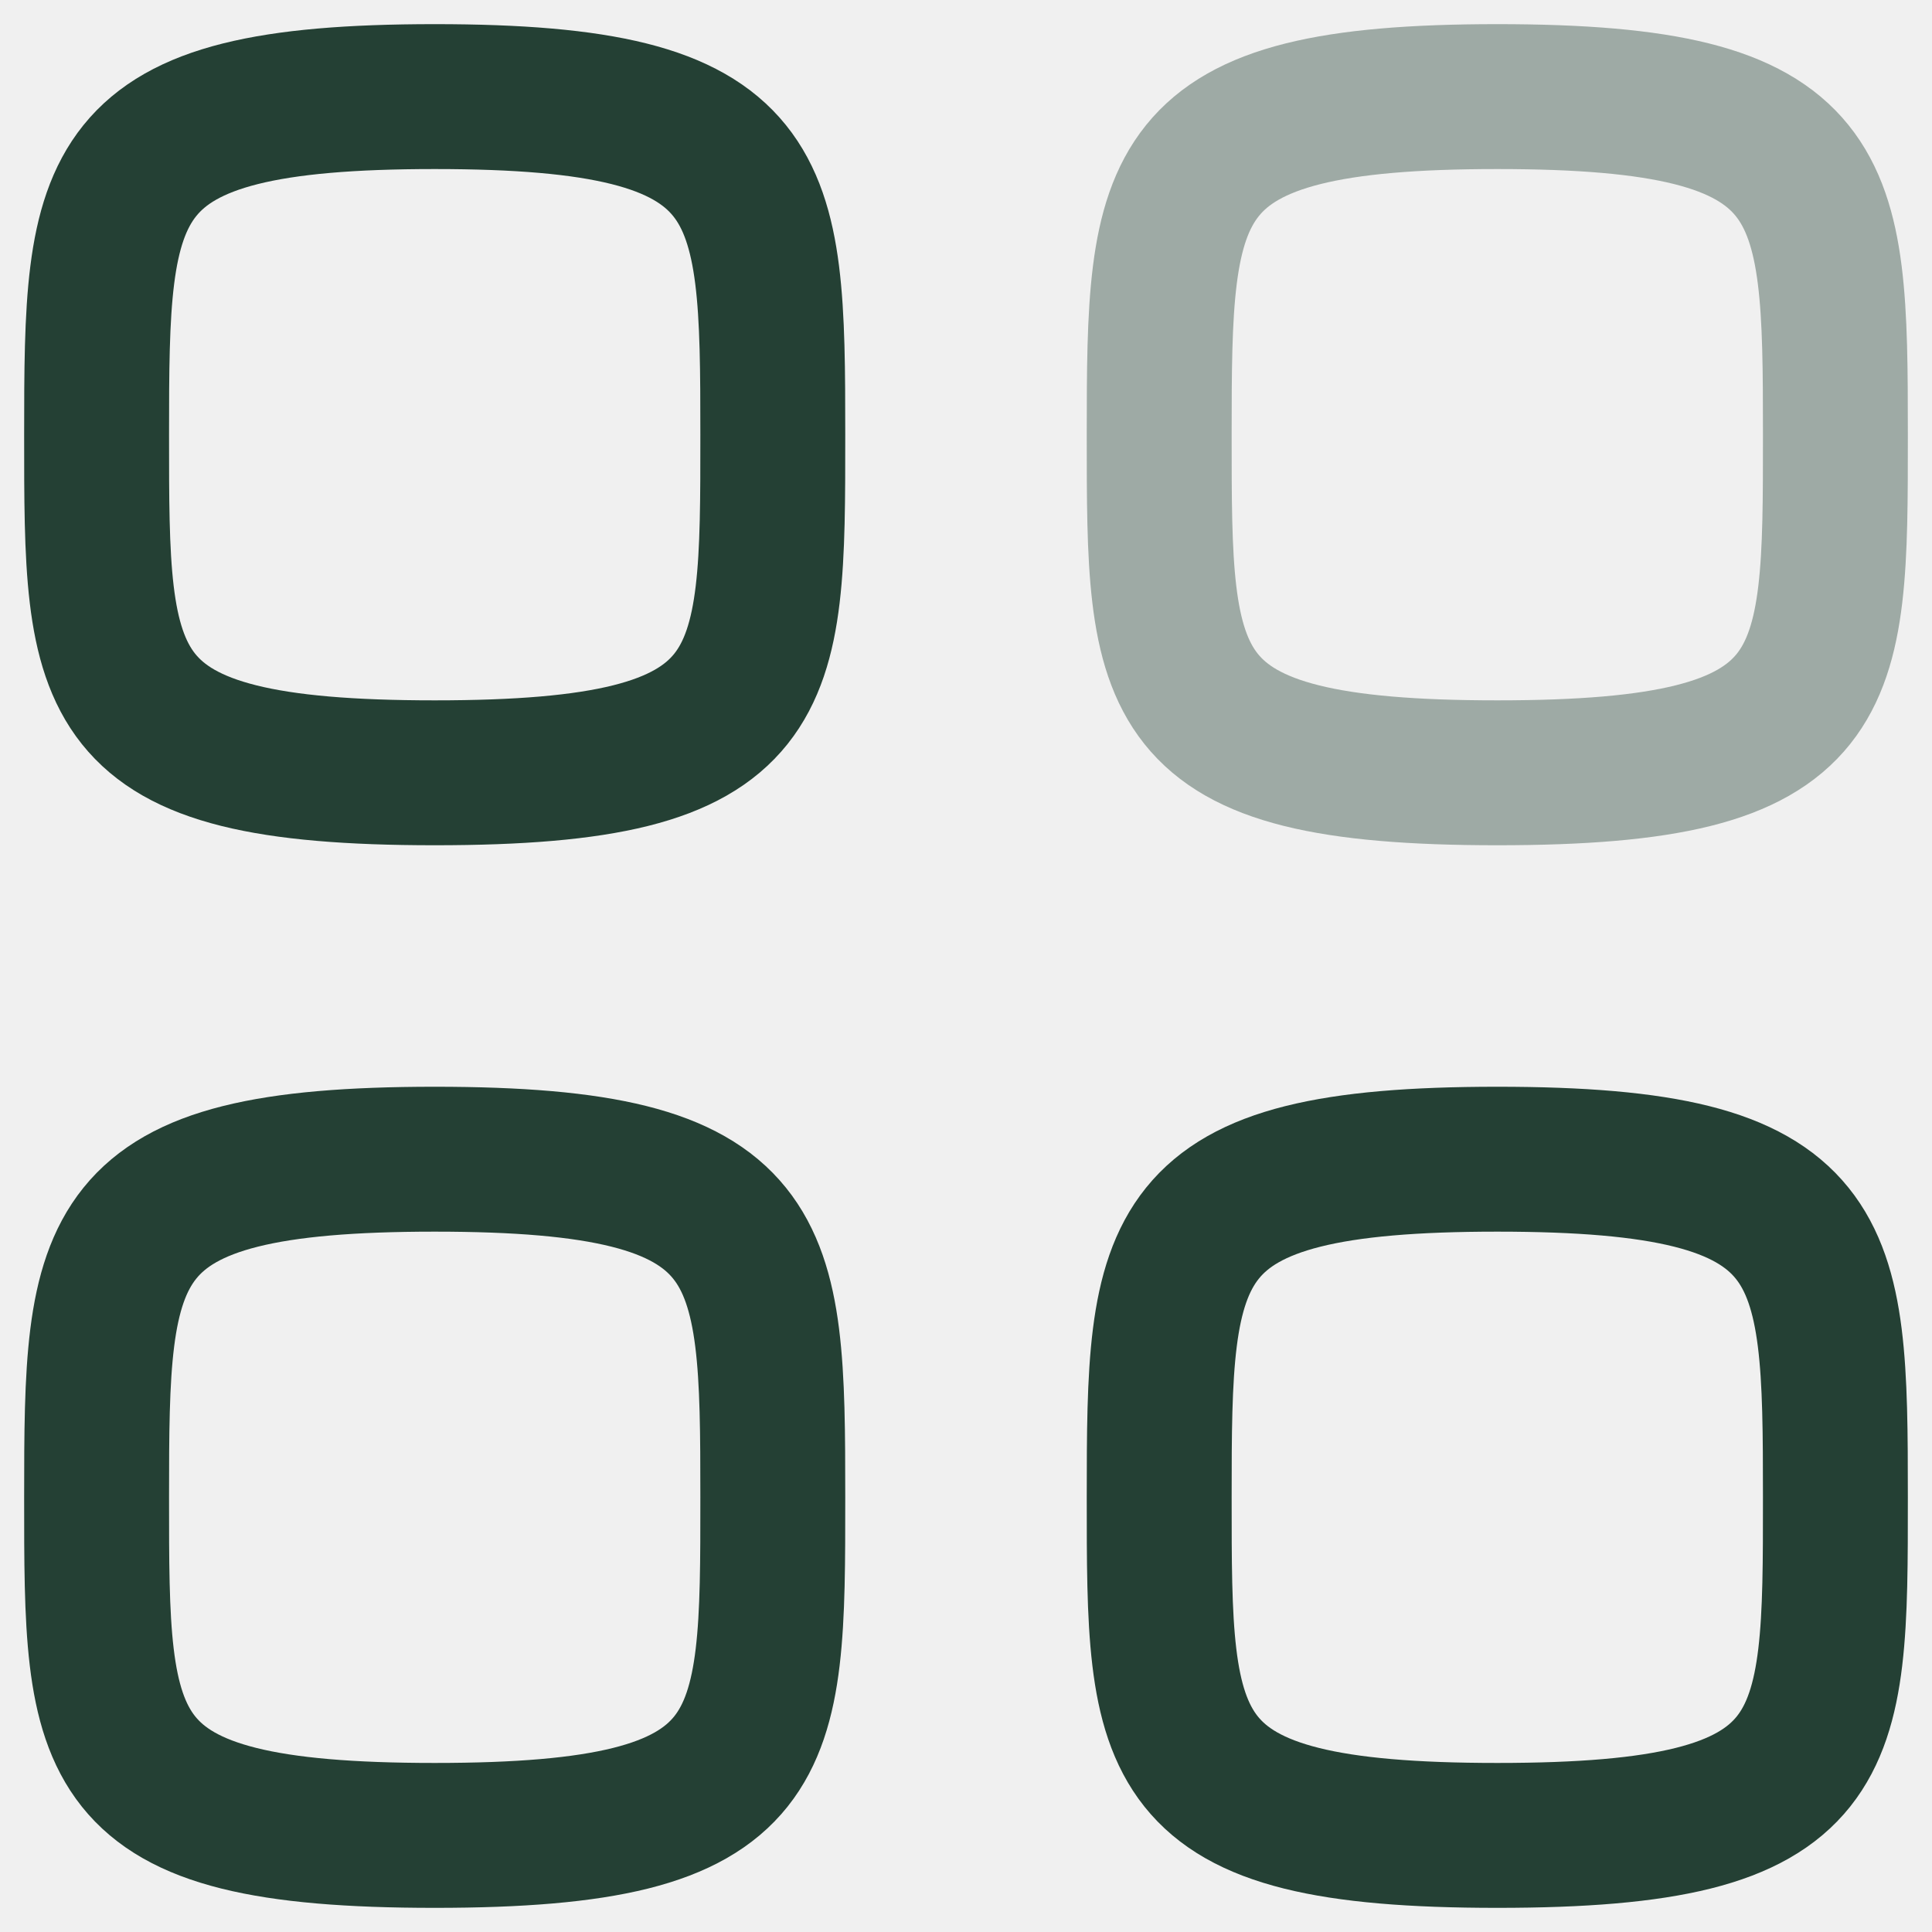
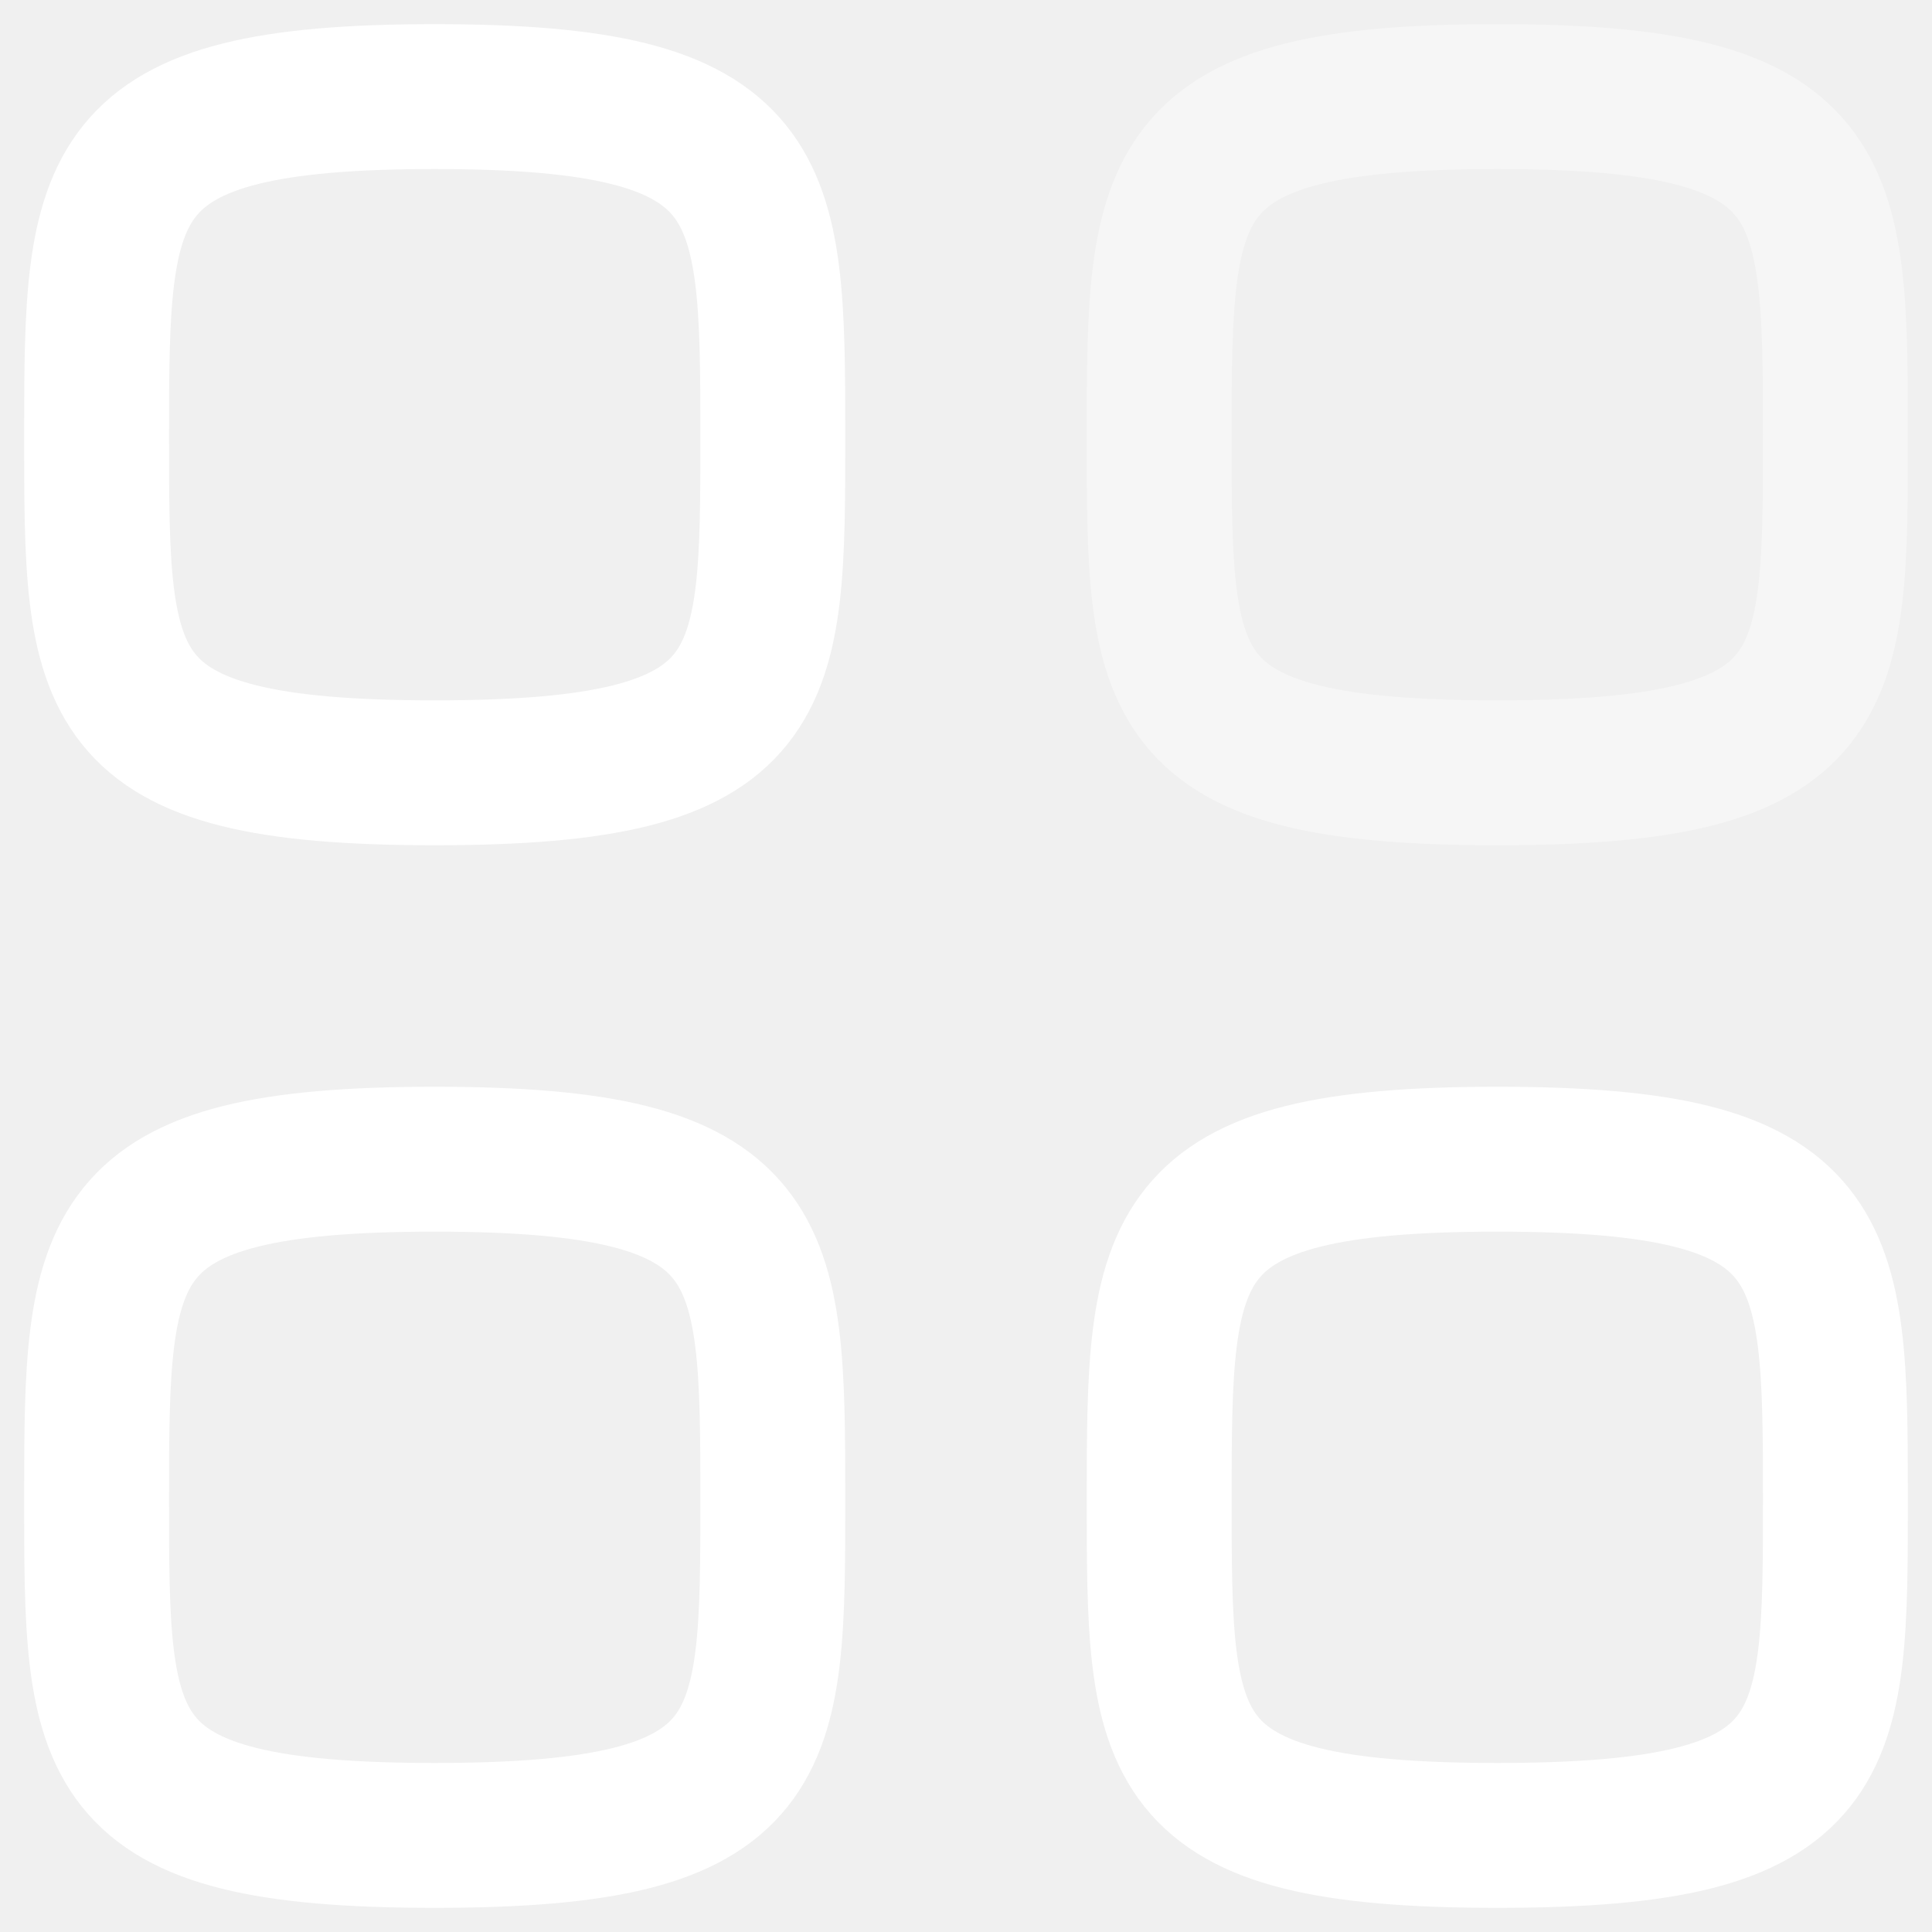
<svg xmlns="http://www.w3.org/2000/svg" width="20" height="20" viewBox="0 0 20 20" fill="none">
-   <path fill-rule="evenodd" clip-rule="evenodd" d="M1 4.5C1 1.875 1.028 1 4.5 1C7.972 1 8 1.875 8 4.5C8 7.125 8.011 8 4.5 8C0.989 8 1 7.125 1 4.5Z" stroke="#244034" stroke-width="1.5" stroke-linecap="round" stroke-linejoin="round" />
-   <path opacity="0.4" fill-rule="evenodd" clip-rule="evenodd" d="M12 4.5C12 1.875 12.028 1 15.5 1C18.972 1 19 1.875 19 4.5C19 7.125 19.011 8 15.5 8C11.989 8 12 7.125 12 4.5Z" stroke="#244034" stroke-width="1.5" stroke-linecap="round" stroke-linejoin="round" />
-   <path fill-rule="evenodd" clip-rule="evenodd" d="M1 15.5C1 12.875 1.028 12 4.5 12C7.972 12 8 12.875 8 15.5C8 18.125 8.011 19 4.5 19C0.989 19 1 18.125 1 15.5Z" stroke="#244034" stroke-width="1.5" stroke-linecap="round" stroke-linejoin="round" />
-   <path fill-rule="evenodd" clip-rule="evenodd" d="M12 15.5C12 12.875 12.028 12 15.5 12C18.972 12 19 12.875 19 15.5C19 18.125 19.011 19 15.5 19C11.989 19 12 18.125 12 15.5Z" stroke="#244034" stroke-width="1.5" stroke-linecap="round" stroke-linejoin="round" />
+   <path fill-rule="evenodd" clip-rule="evenodd" d="M1 4.5C1 1.875 1.028 1 4.5 1C7.972 1 8 1.875 8 4.5C8 7.125 8.011 8 4.5 8C0.989 8 1 7.125 1 4.5Z" stroke="white" stroke-width="1.5" stroke-linecap="round" stroke-linejoin="round" />
+   <path opacity="0.4" fill-rule="evenodd" clip-rule="evenodd" d="M12 4.5C12 1.875 12.028 1 15.5 1C18.972 1 19 1.875 19 4.5C19 7.125 19.011 8 15.5 8C11.989 8 12 7.125 12 4.5Z" stroke="white" stroke-width="1.5" stroke-linecap="round" stroke-linejoin="round" />
+   <path fill-rule="evenodd" clip-rule="evenodd" d="M1 15.5C1 12.875 1.028 12 4.5 12C7.972 12 8 12.875 8 15.5C8 18.125 8.011 19 4.5 19C0.989 19 1 18.125 1 15.5Z" stroke="white" stroke-width="1.5" stroke-linecap="round" stroke-linejoin="round" />
+   <path fill-rule="evenodd" clip-rule="evenodd" d="M12 15.5C12 12.875 12.028 12 15.5 12C18.972 12 19 12.875 19 15.5C19 18.125 19.011 19 15.5 19C11.989 19 12 18.125 12 15.5Z" stroke="white" stroke-width="1.5" stroke-linecap="round" stroke-linejoin="round" />
</svg>
